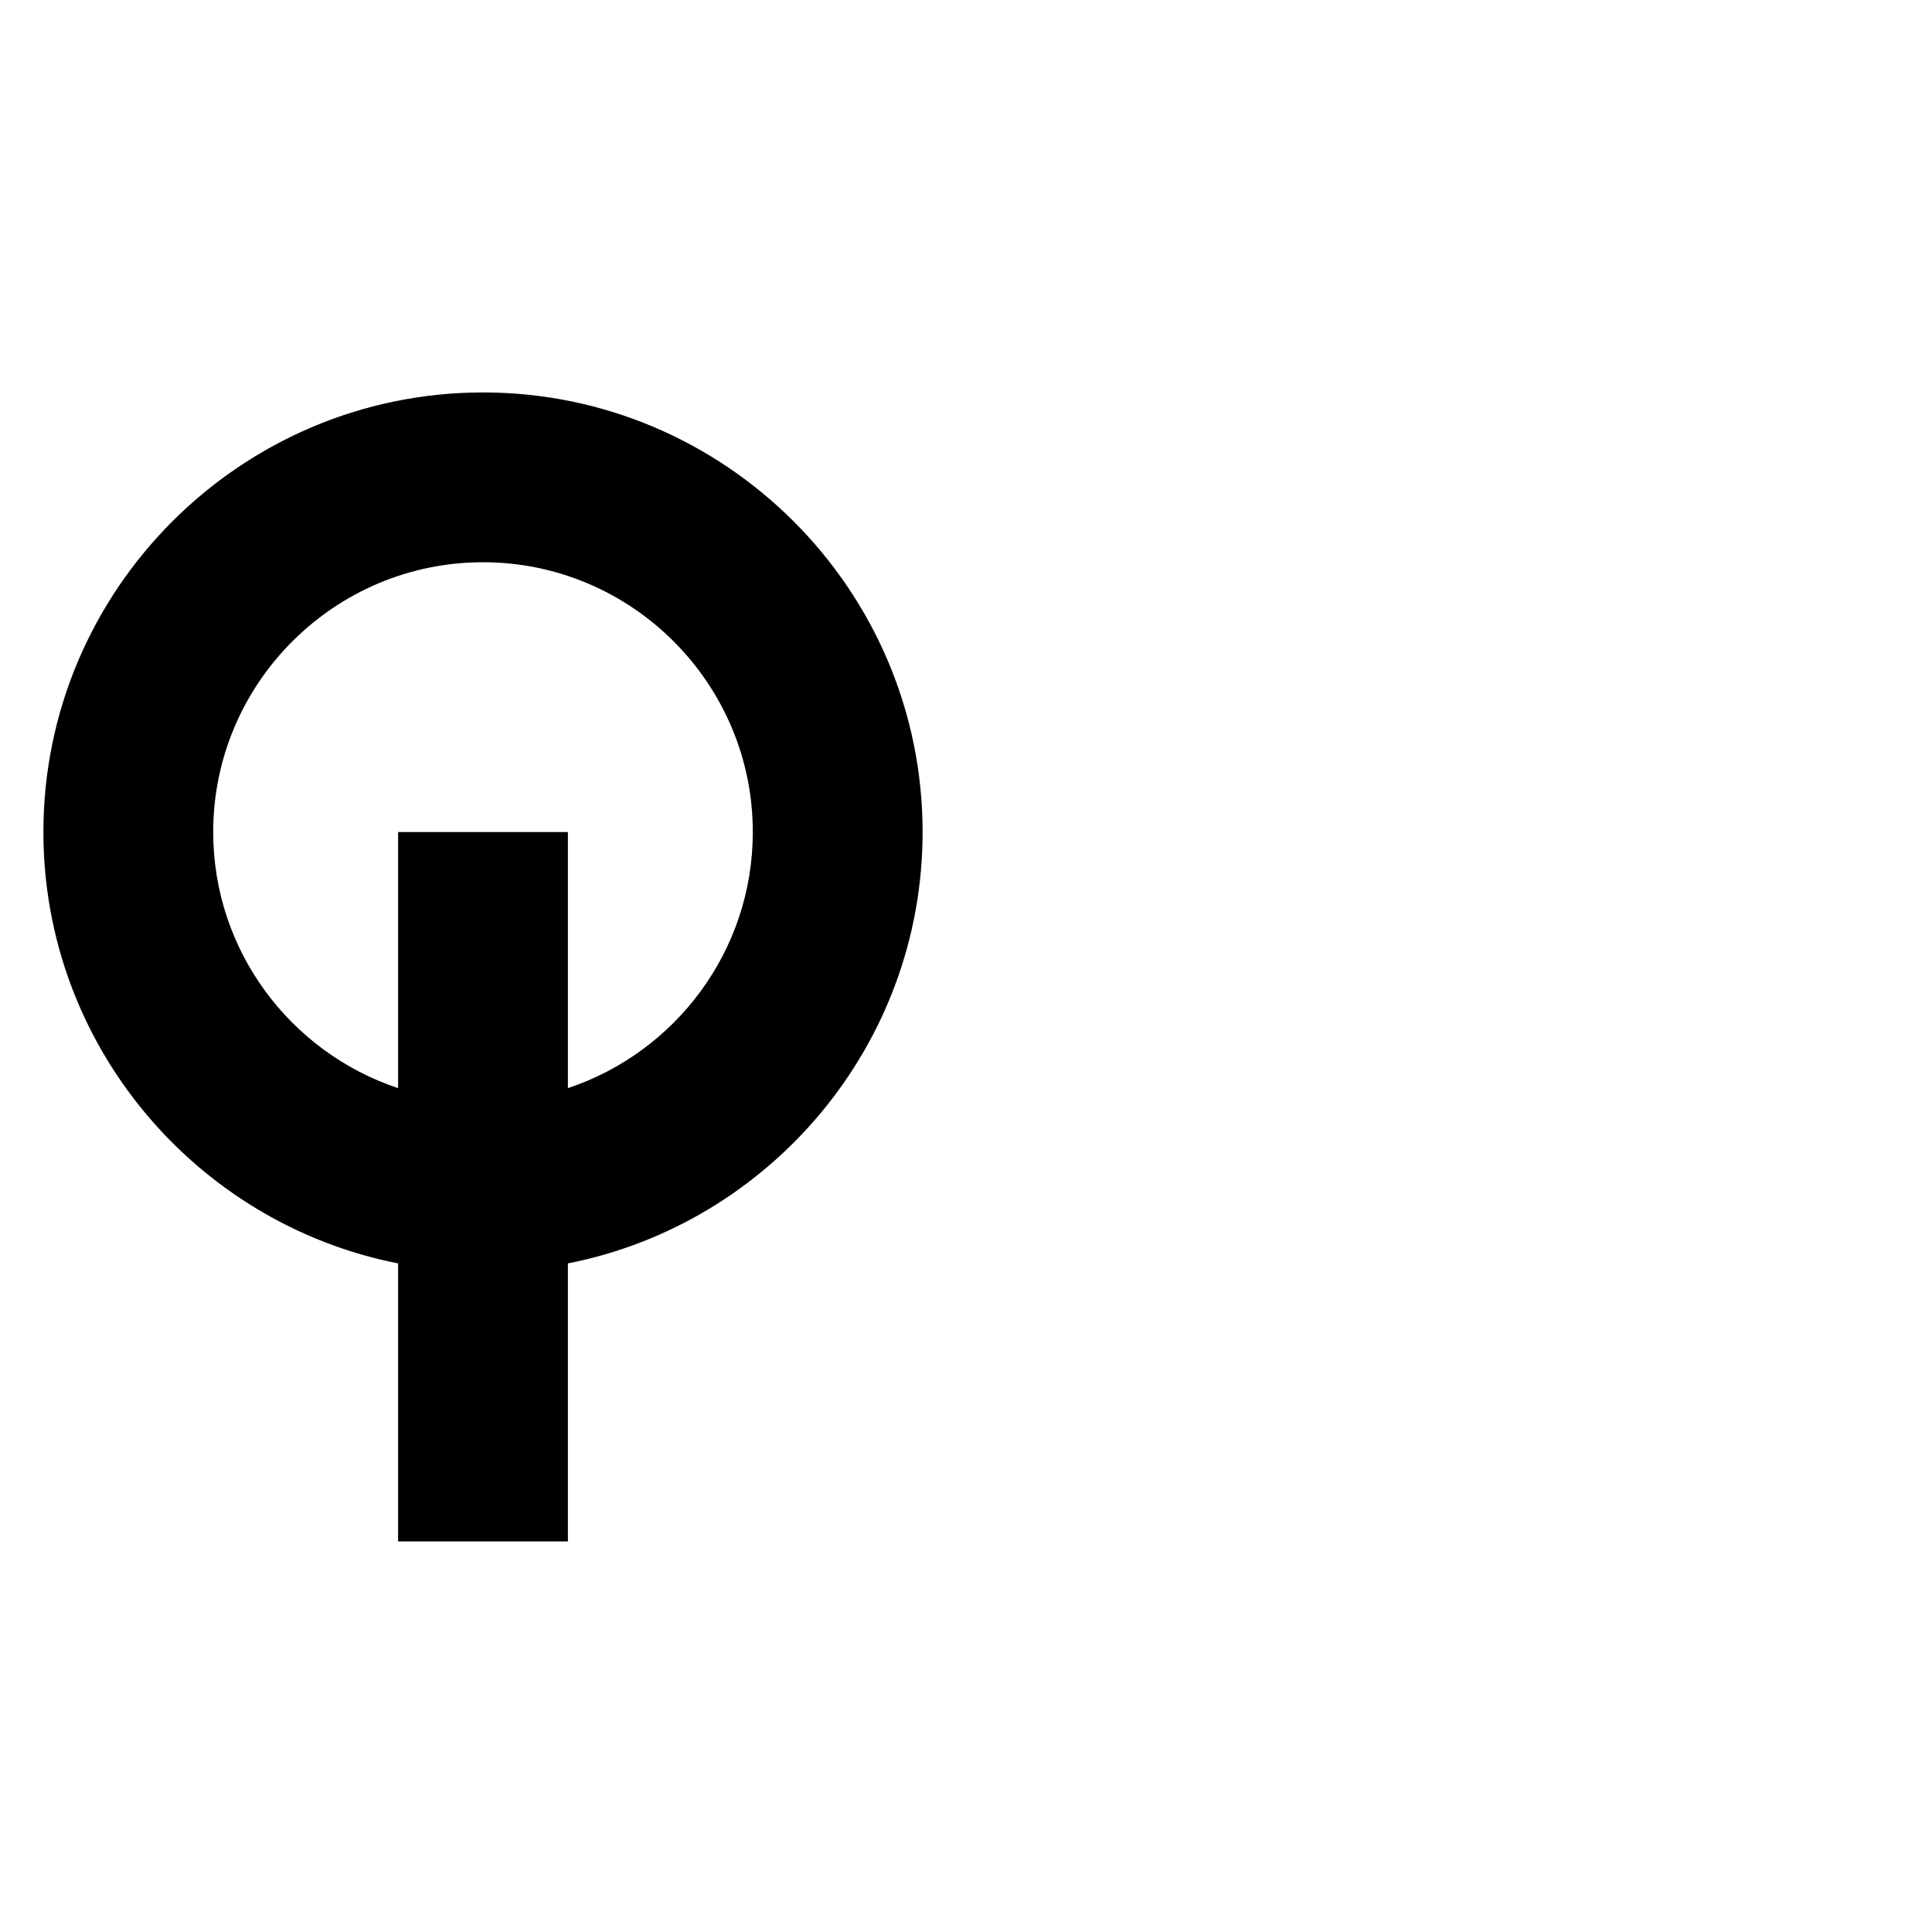
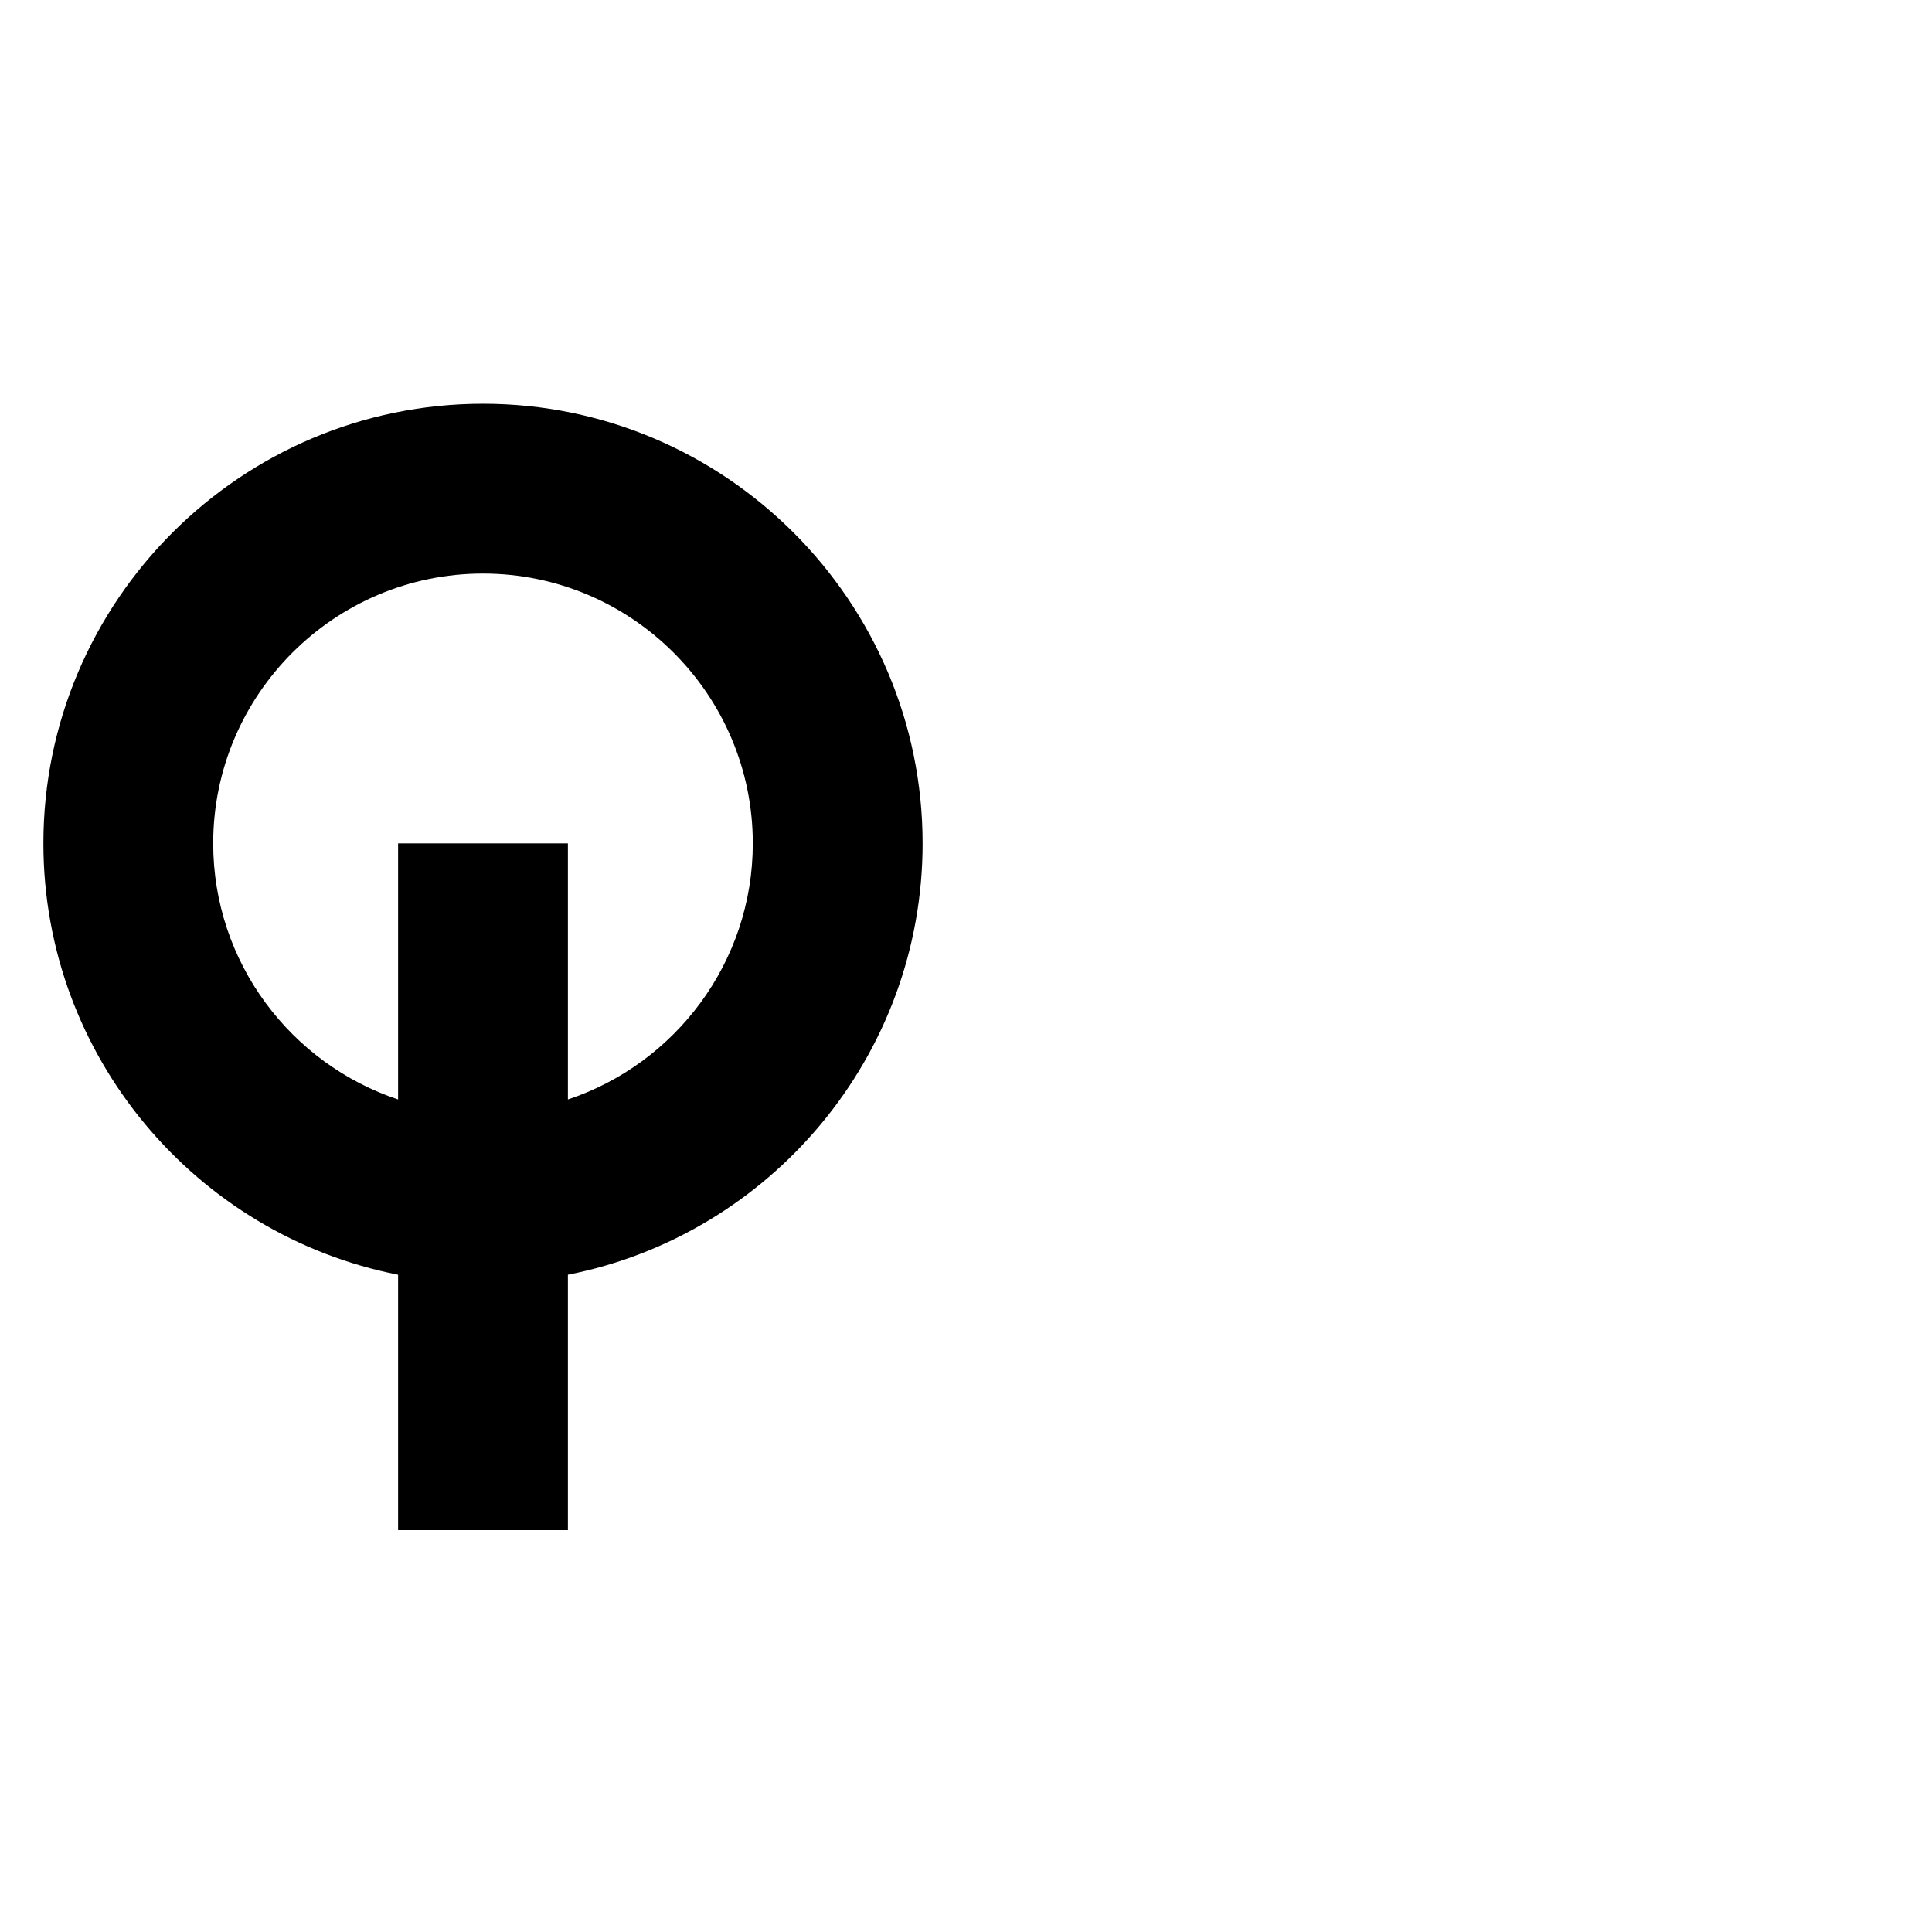
<svg xmlns="http://www.w3.org/2000/svg" width="2048" height="2048">
-   <path id="path1" fill="#000000" stroke="none" d="M 512 416 C 255.206 416 46 625.19 46 882 C 46 1108.032 208.065 1297.174 422 1339.264 L 422 1634 L 602 1634 L 602 1339.264 C 815.945 1297.173 978 1108.019 978 882 C 978 625.206 768.81 416 512 416 Z M 512 596 C 669.613 596 798 724.397 798 882 C 798 1008.182 715.703 1115.641 602 1153.475 L 602 882 L 422 882 L 422 1153.475 C 308.301 1115.642 226 1008.188 226 882 C 226 724.387 354.397 596 512 596 Z" />
+   <path id="path1" fill="#000000" stroke="none" d="M 512 428 C 255.206 428 46 637.19 46 894 C 46 1120.032 208.065 1309.174 422 1351.264 L 422 1622 L 602 1622 L 602 1351.264 C 815.945 1309.173 978 1120.019 978 894 C 978 637.206 768.81 428 512 428 Z M 512 608 C 669.613 608 798 736.397 798 894 C 798 1020.182 715.703 1127.641 602 1165.475 L 602 894 L 422 894 L 422 1165.475 C 308.301 1127.642 226 1020.188 226 894 C 226 736.387 354.397 608 512 608 Z" />
</svg>
